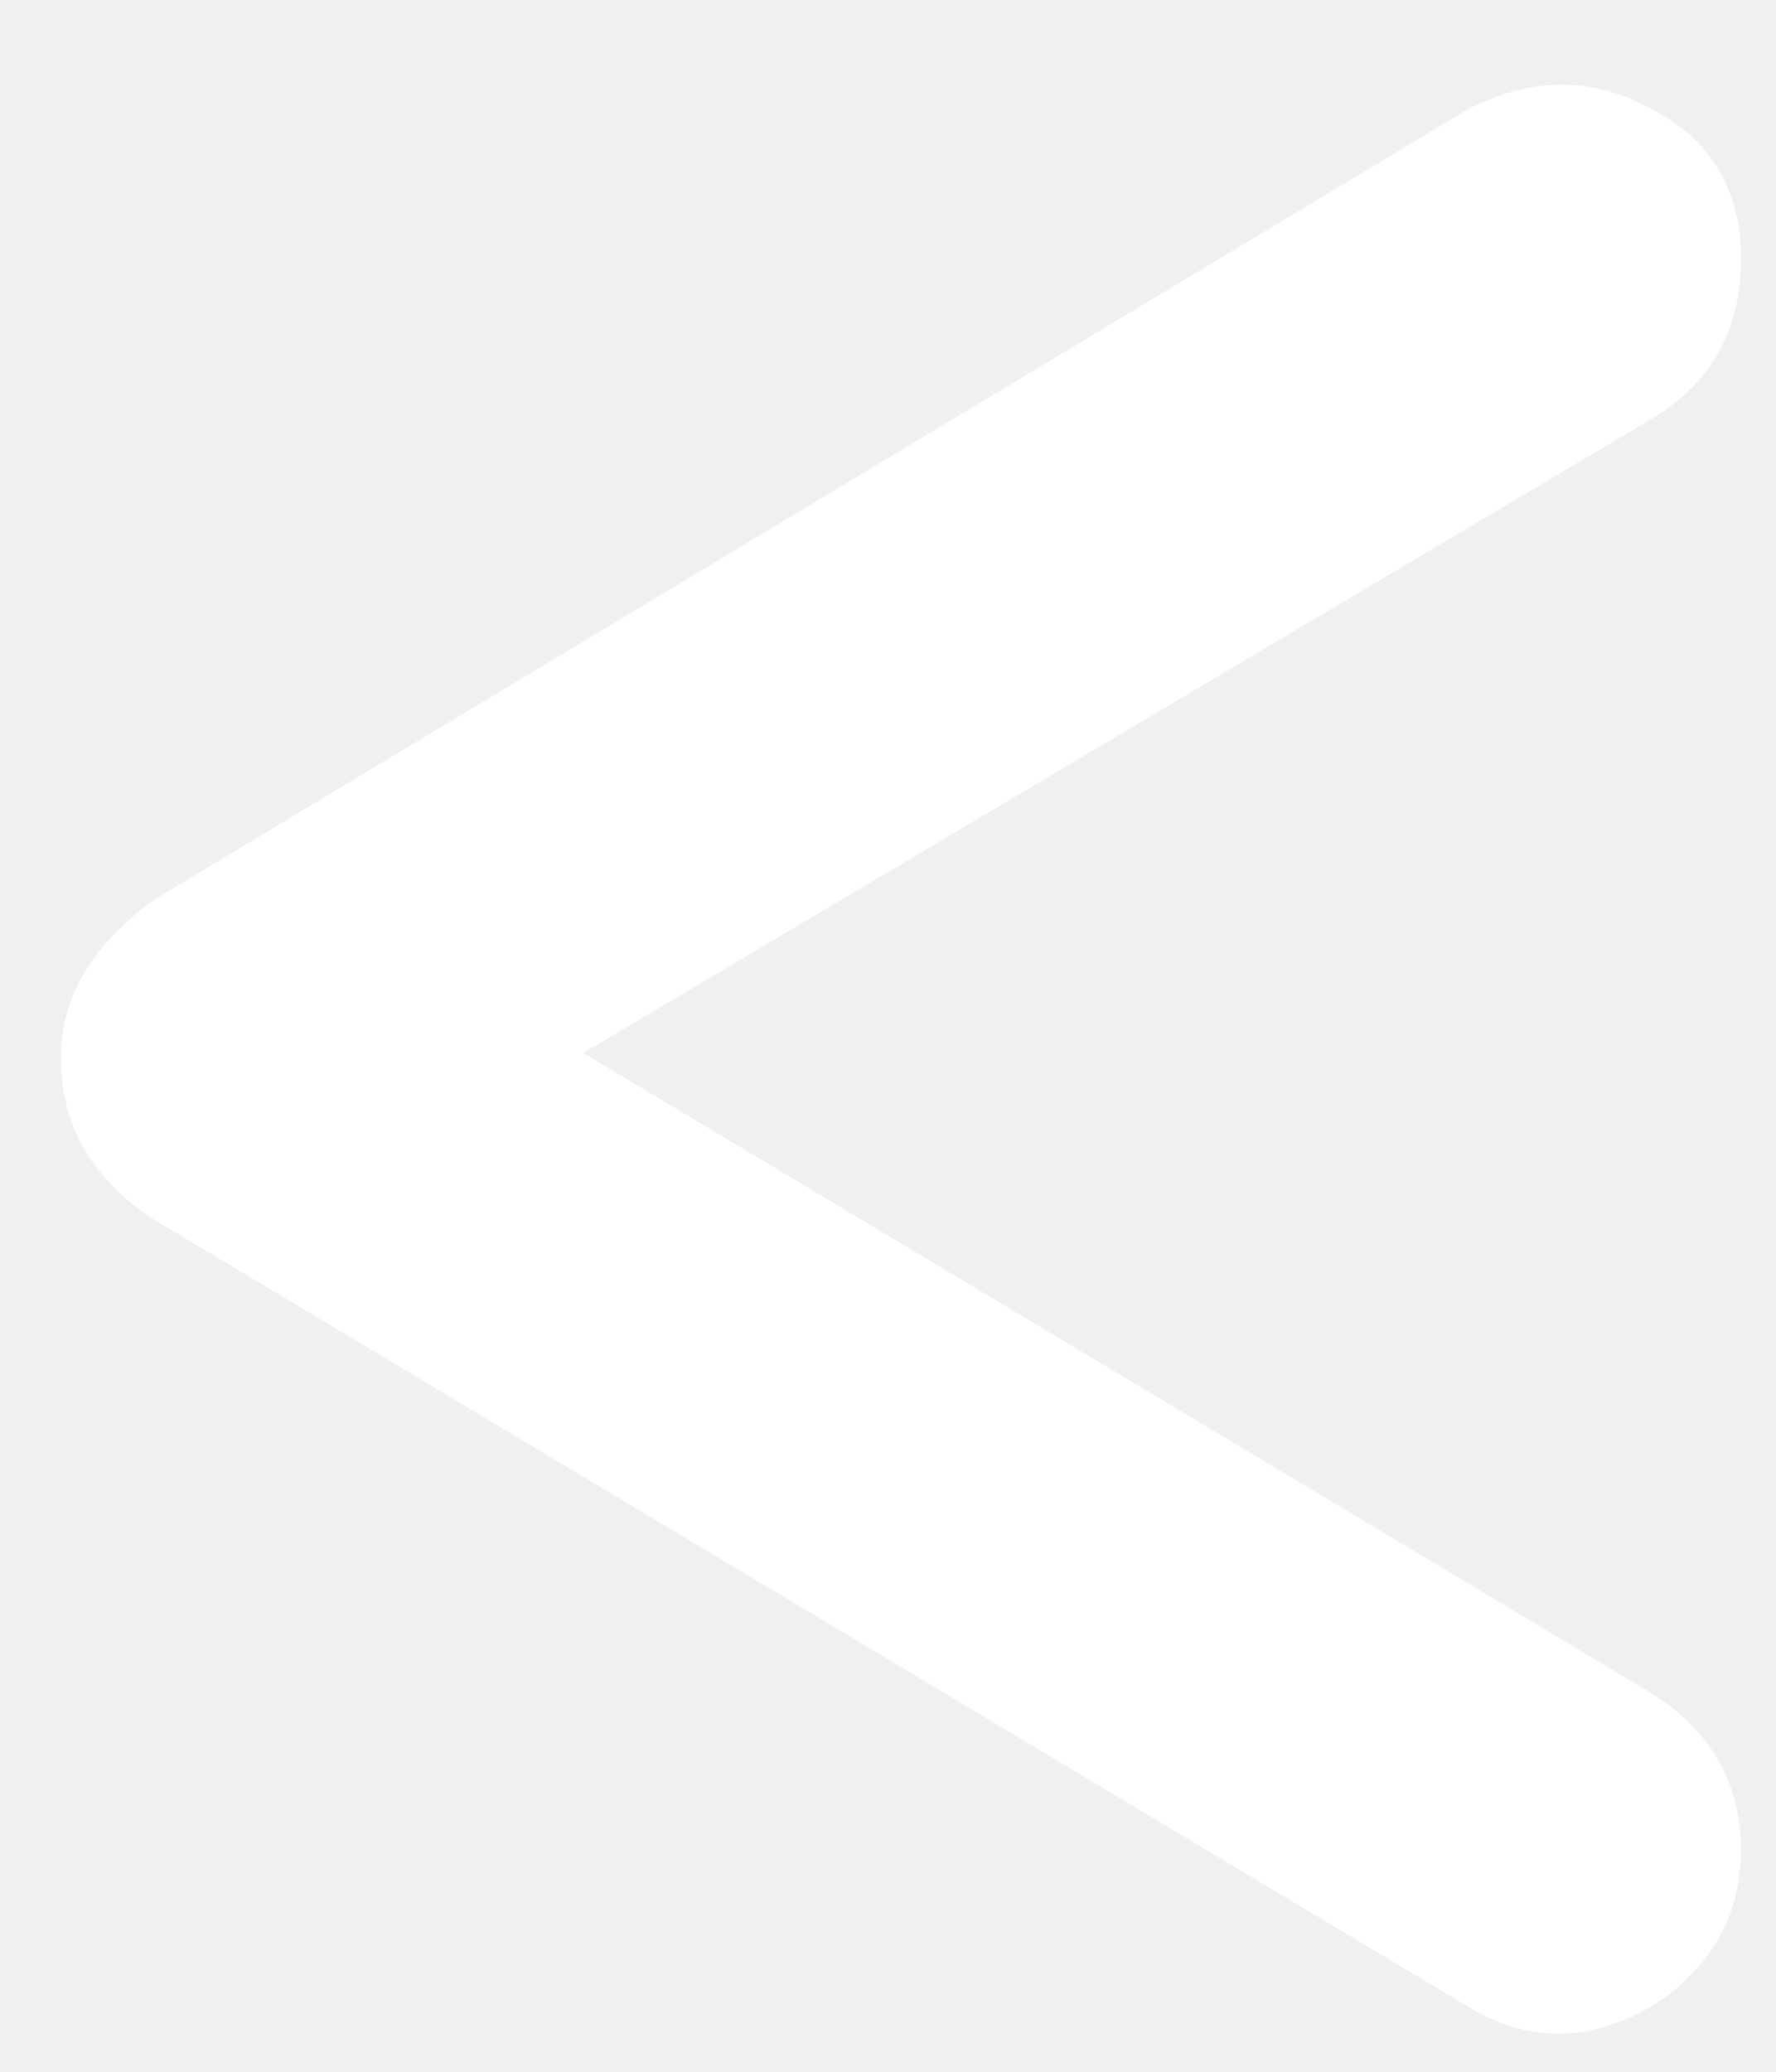
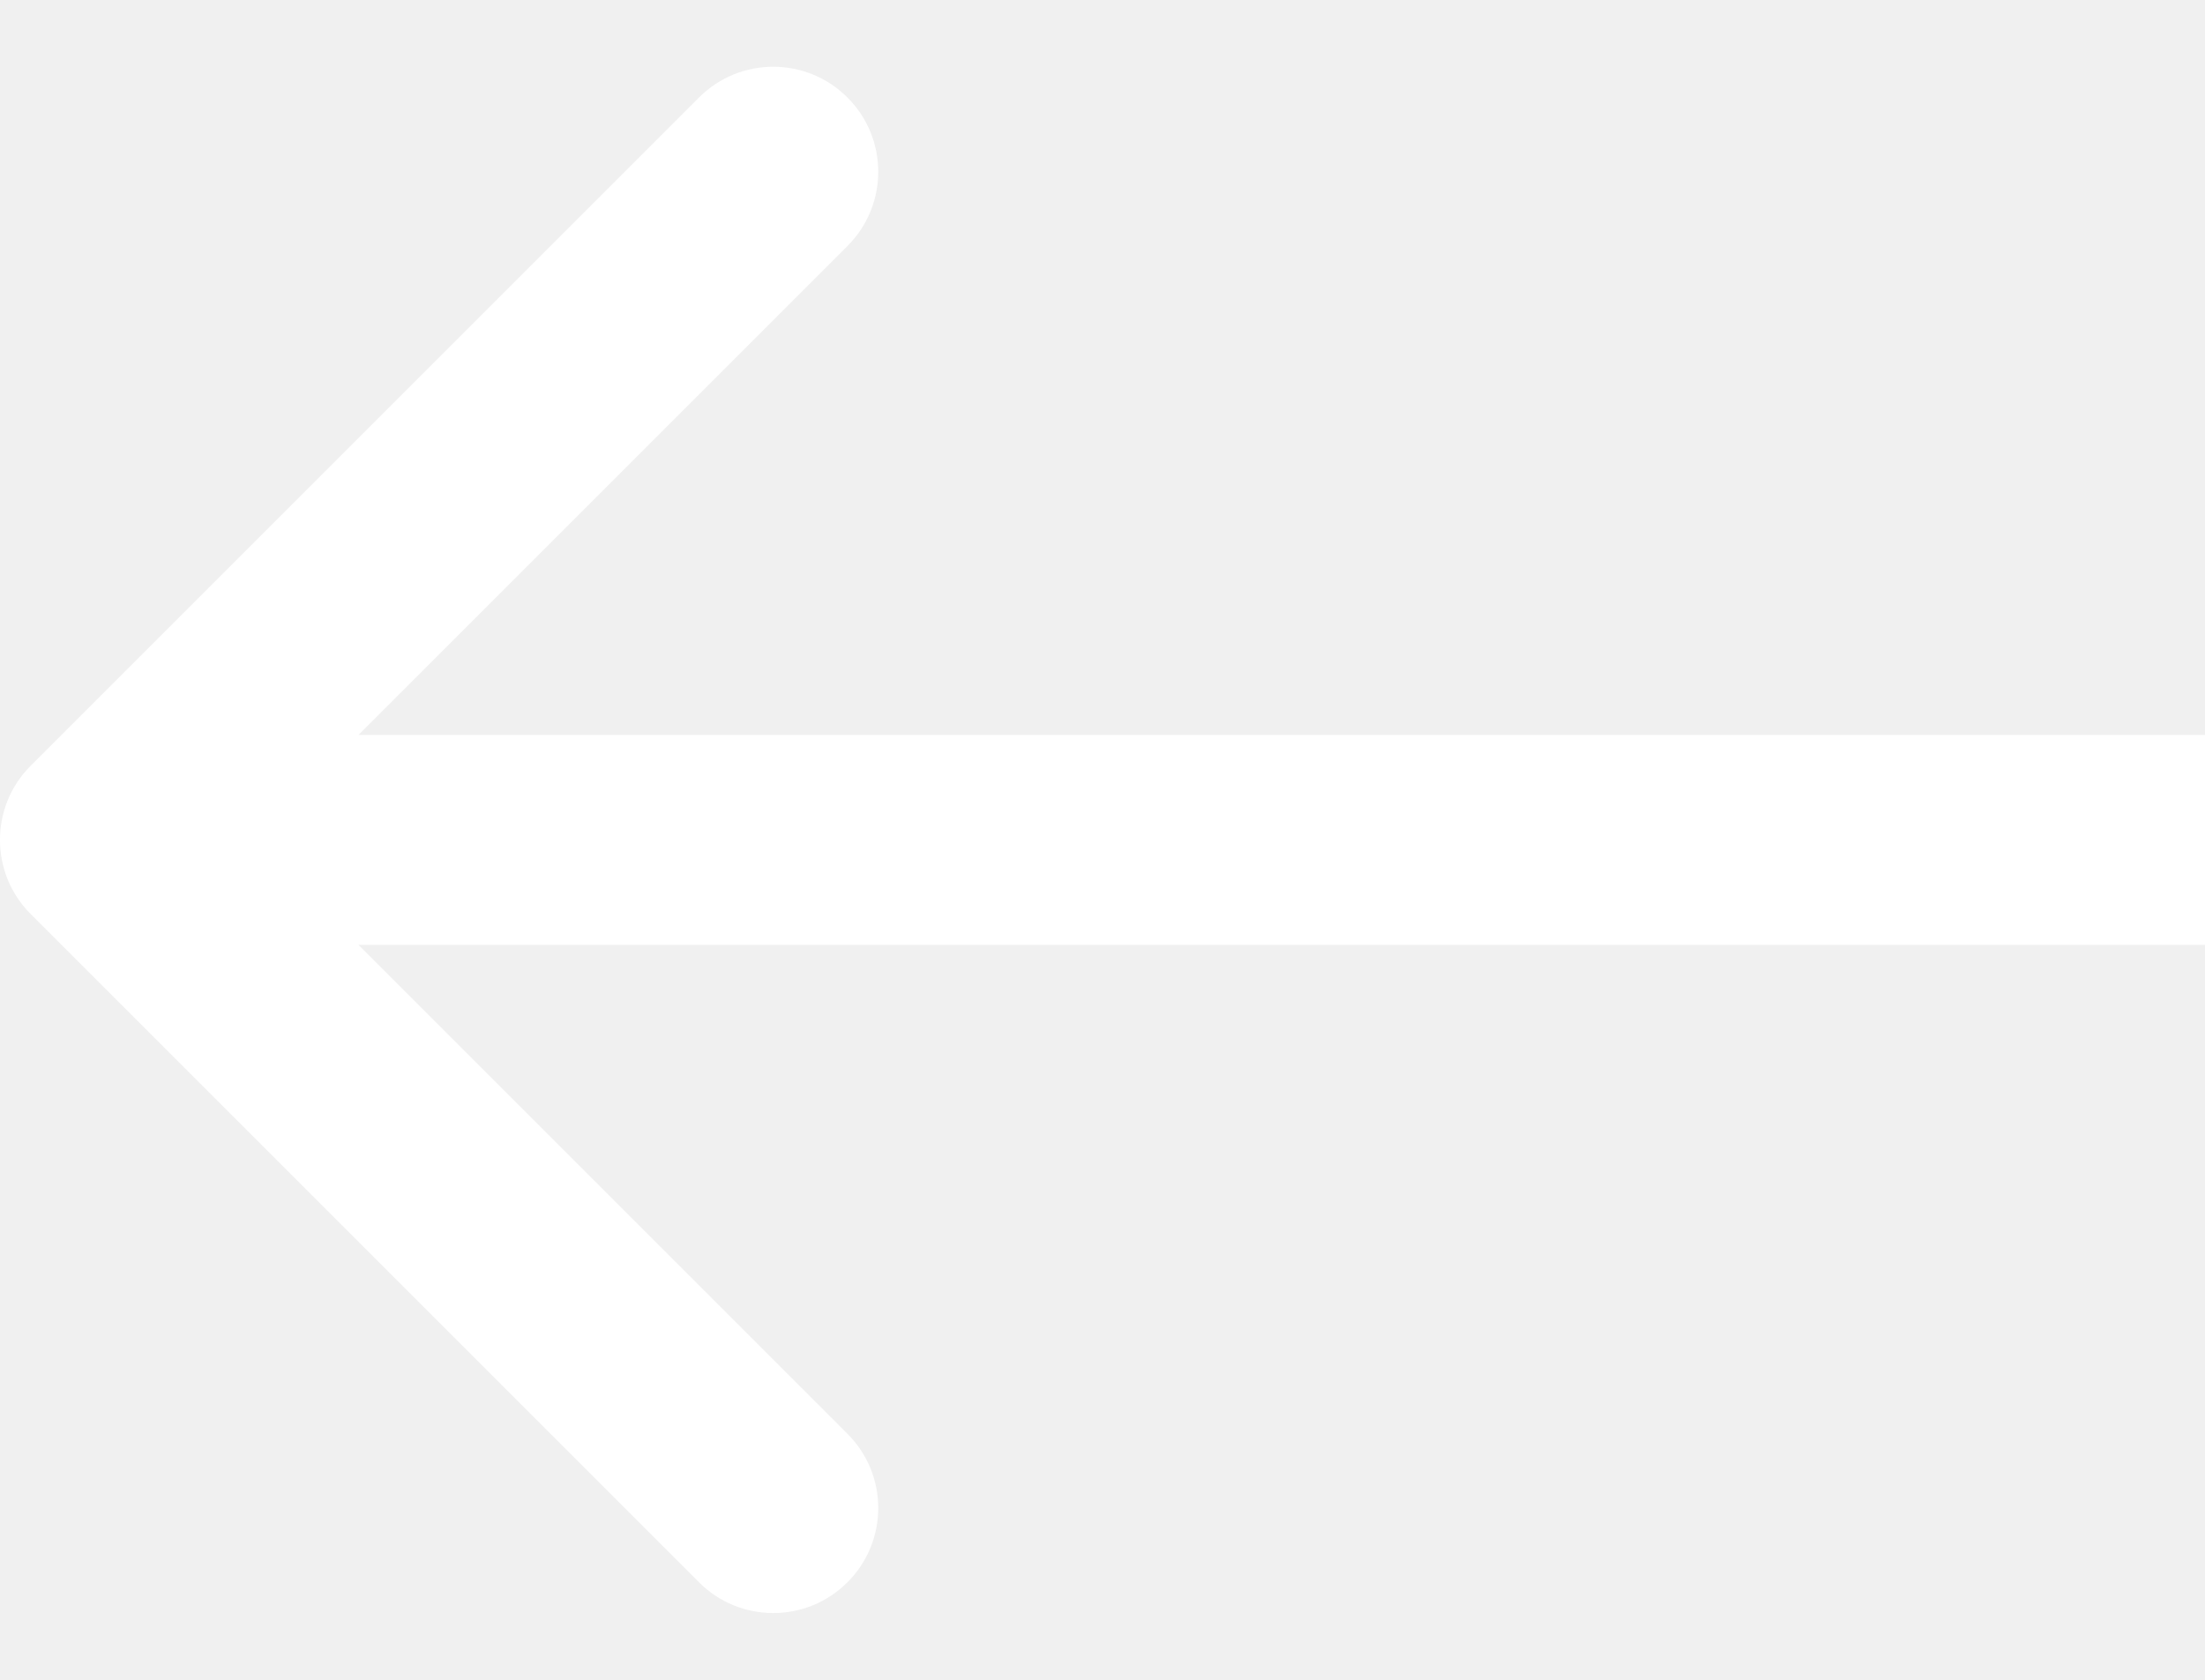
- <svg xmlns="http://www.w3.org/2000/svg" width="24" height="28" viewBox="0 0 24 28" fill="none">
-   <path d="M19.832 27.112L2.12 16.504C1.256 15.96 0.824 15.224 0.824 14.296C0.824 13.464 1.256 12.744 2.12 12.136L19.832 1.48C20.696 1.032 21.528 1.032 22.328 1.48C23.128 1.896 23.528 2.568 23.528 3.496C23.528 4.456 23.128 5.176 22.328 5.656L6.152 15.256V13.192L22.328 22.888C23.128 23.4 23.528 24.104 23.528 25C23.528 25.64 23.32 26.184 22.904 26.632C22.52 27.048 22.04 27.32 21.464 27.448C20.888 27.544 20.344 27.432 19.832 27.112Z" fill="white" />
+ <svg xmlns="http://www.w3.org/2000/svg" width="21" height="16" viewBox="0 0 21 16" fill="none">
+   <path d="M0.293 7.293C-0.098 7.683 -0.098 8.317 0.293 8.707L6.657 15.071C7.047 15.462 7.681 15.462 8.071 15.071C8.462 14.681 8.462 14.047 8.071 13.657L2.414 8L8.071 2.343C8.462 1.953 8.462 1.319 8.071 0.929C7.681 0.538 7.047 0.538 6.657 0.929L0.293 7.293ZM21 7L1 7V9L21 9V7Z" fill="white" />
</svg>
